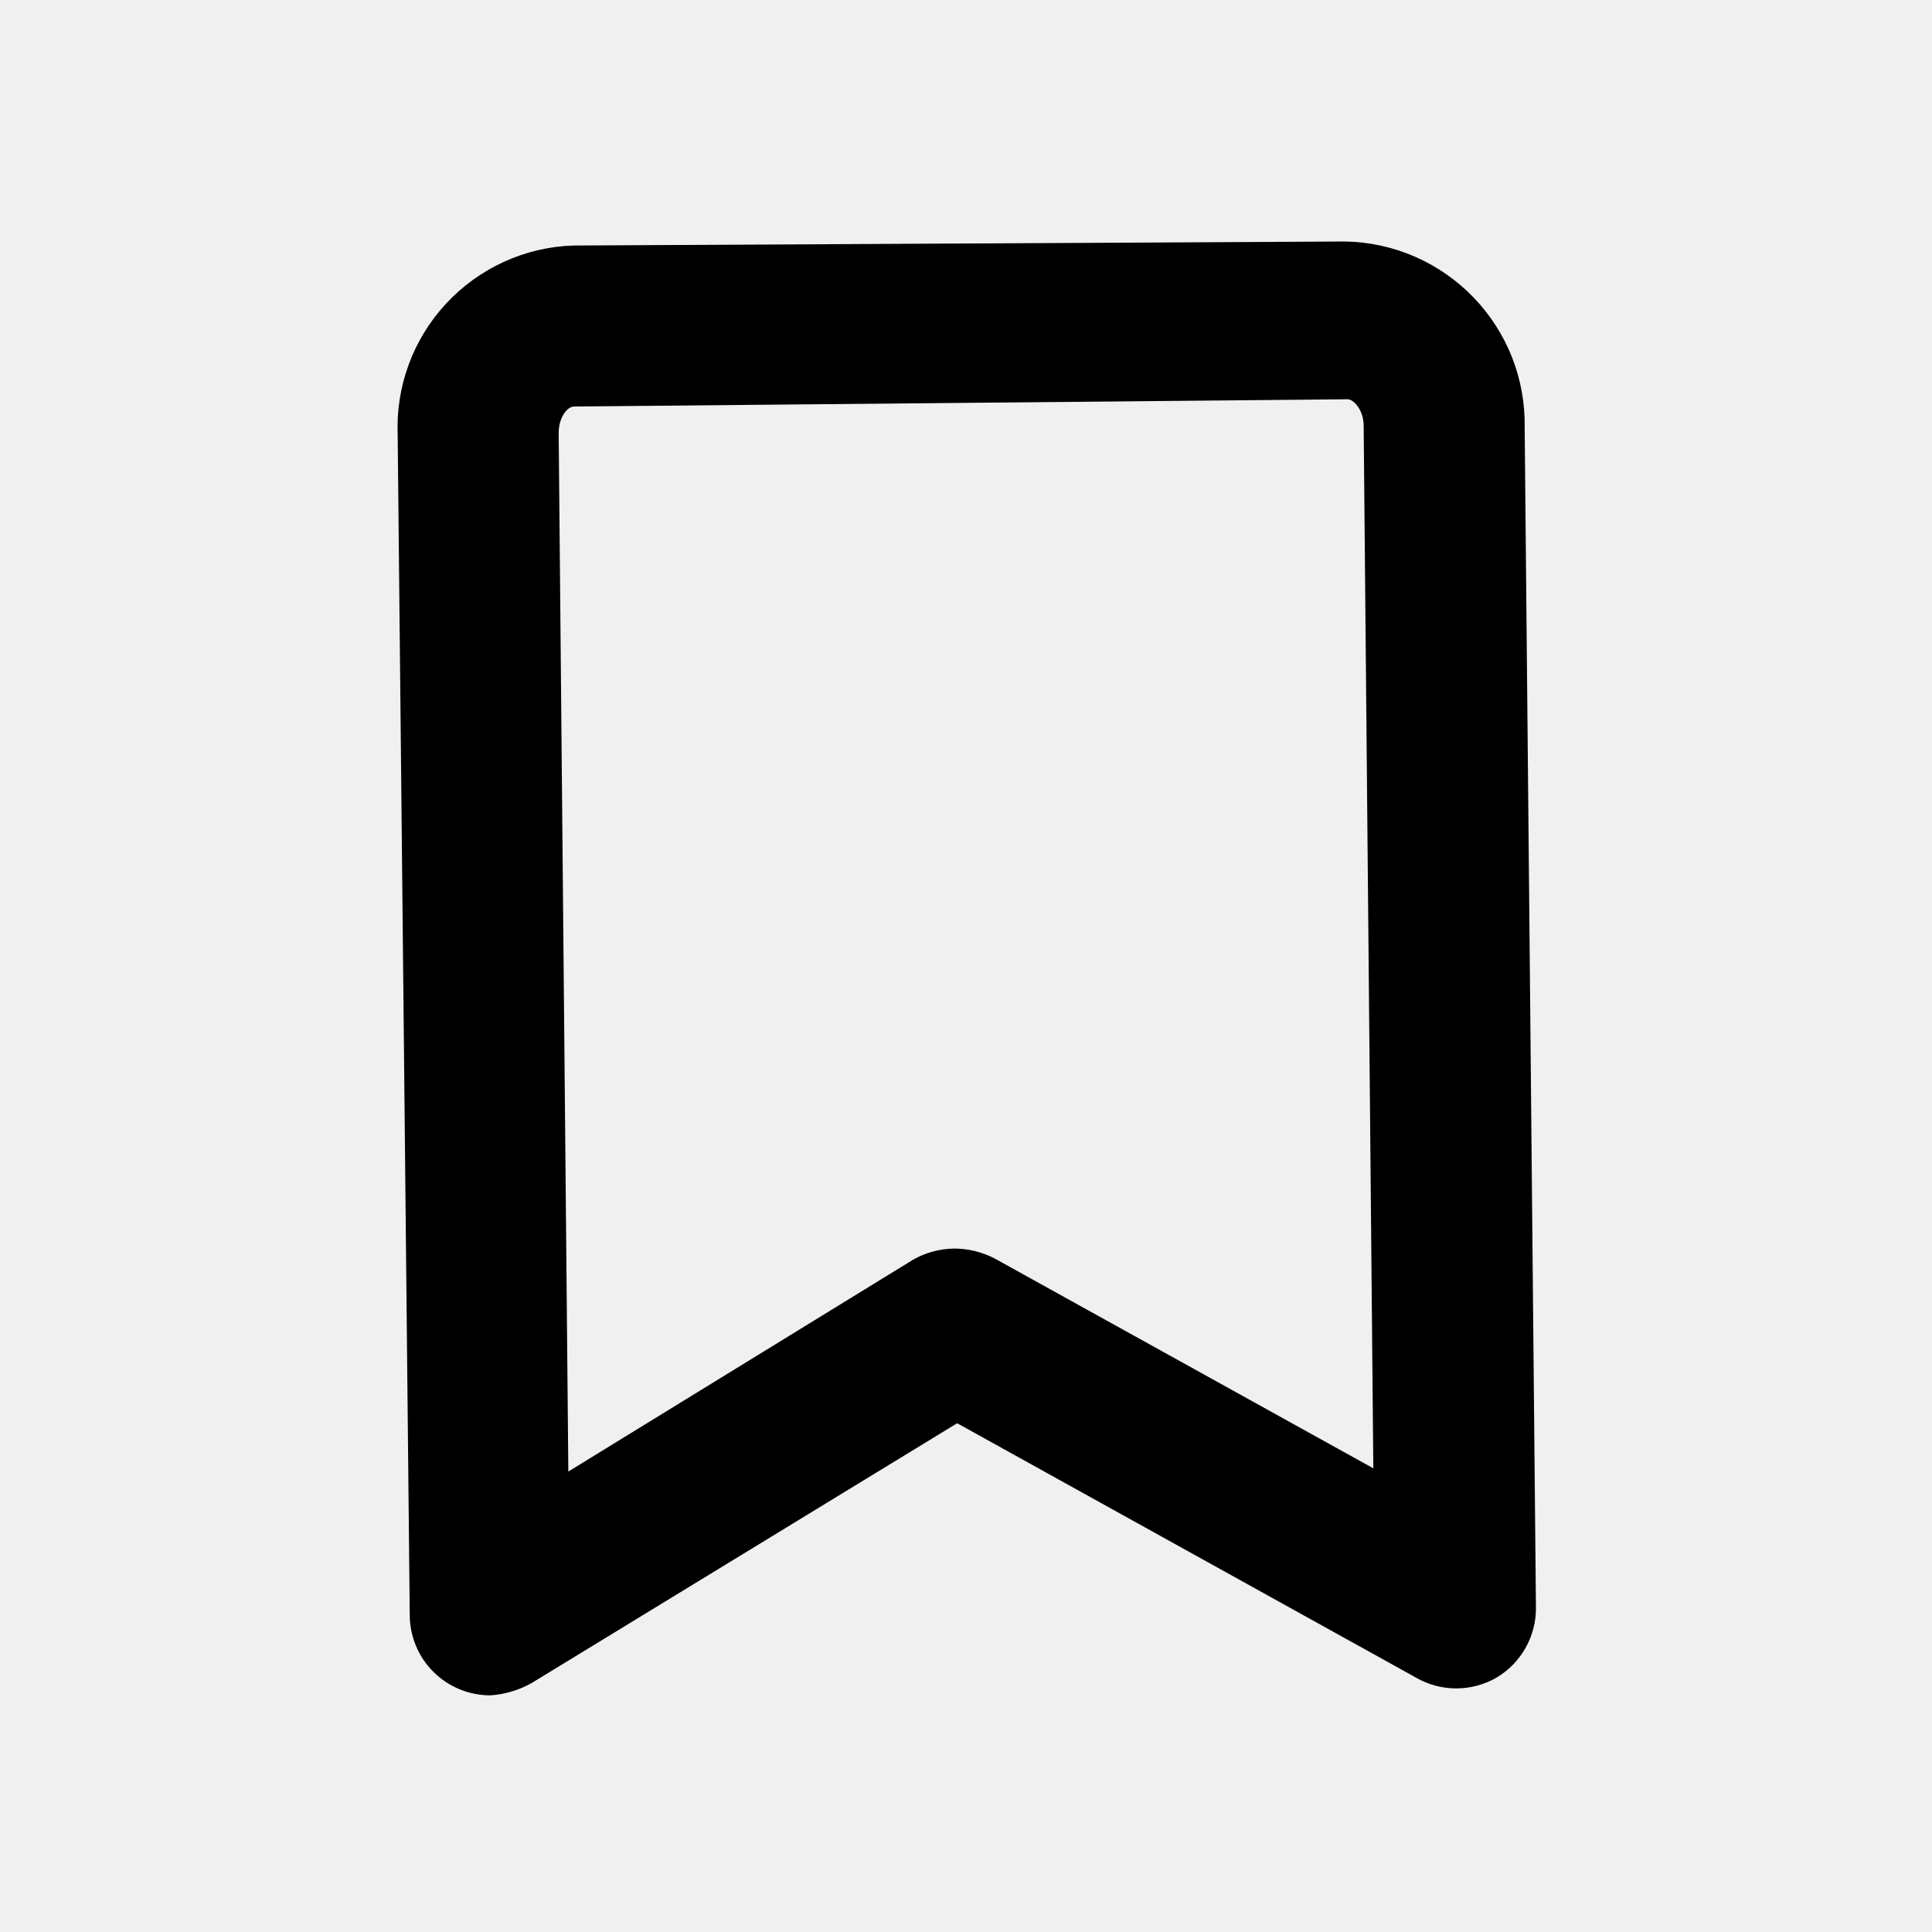
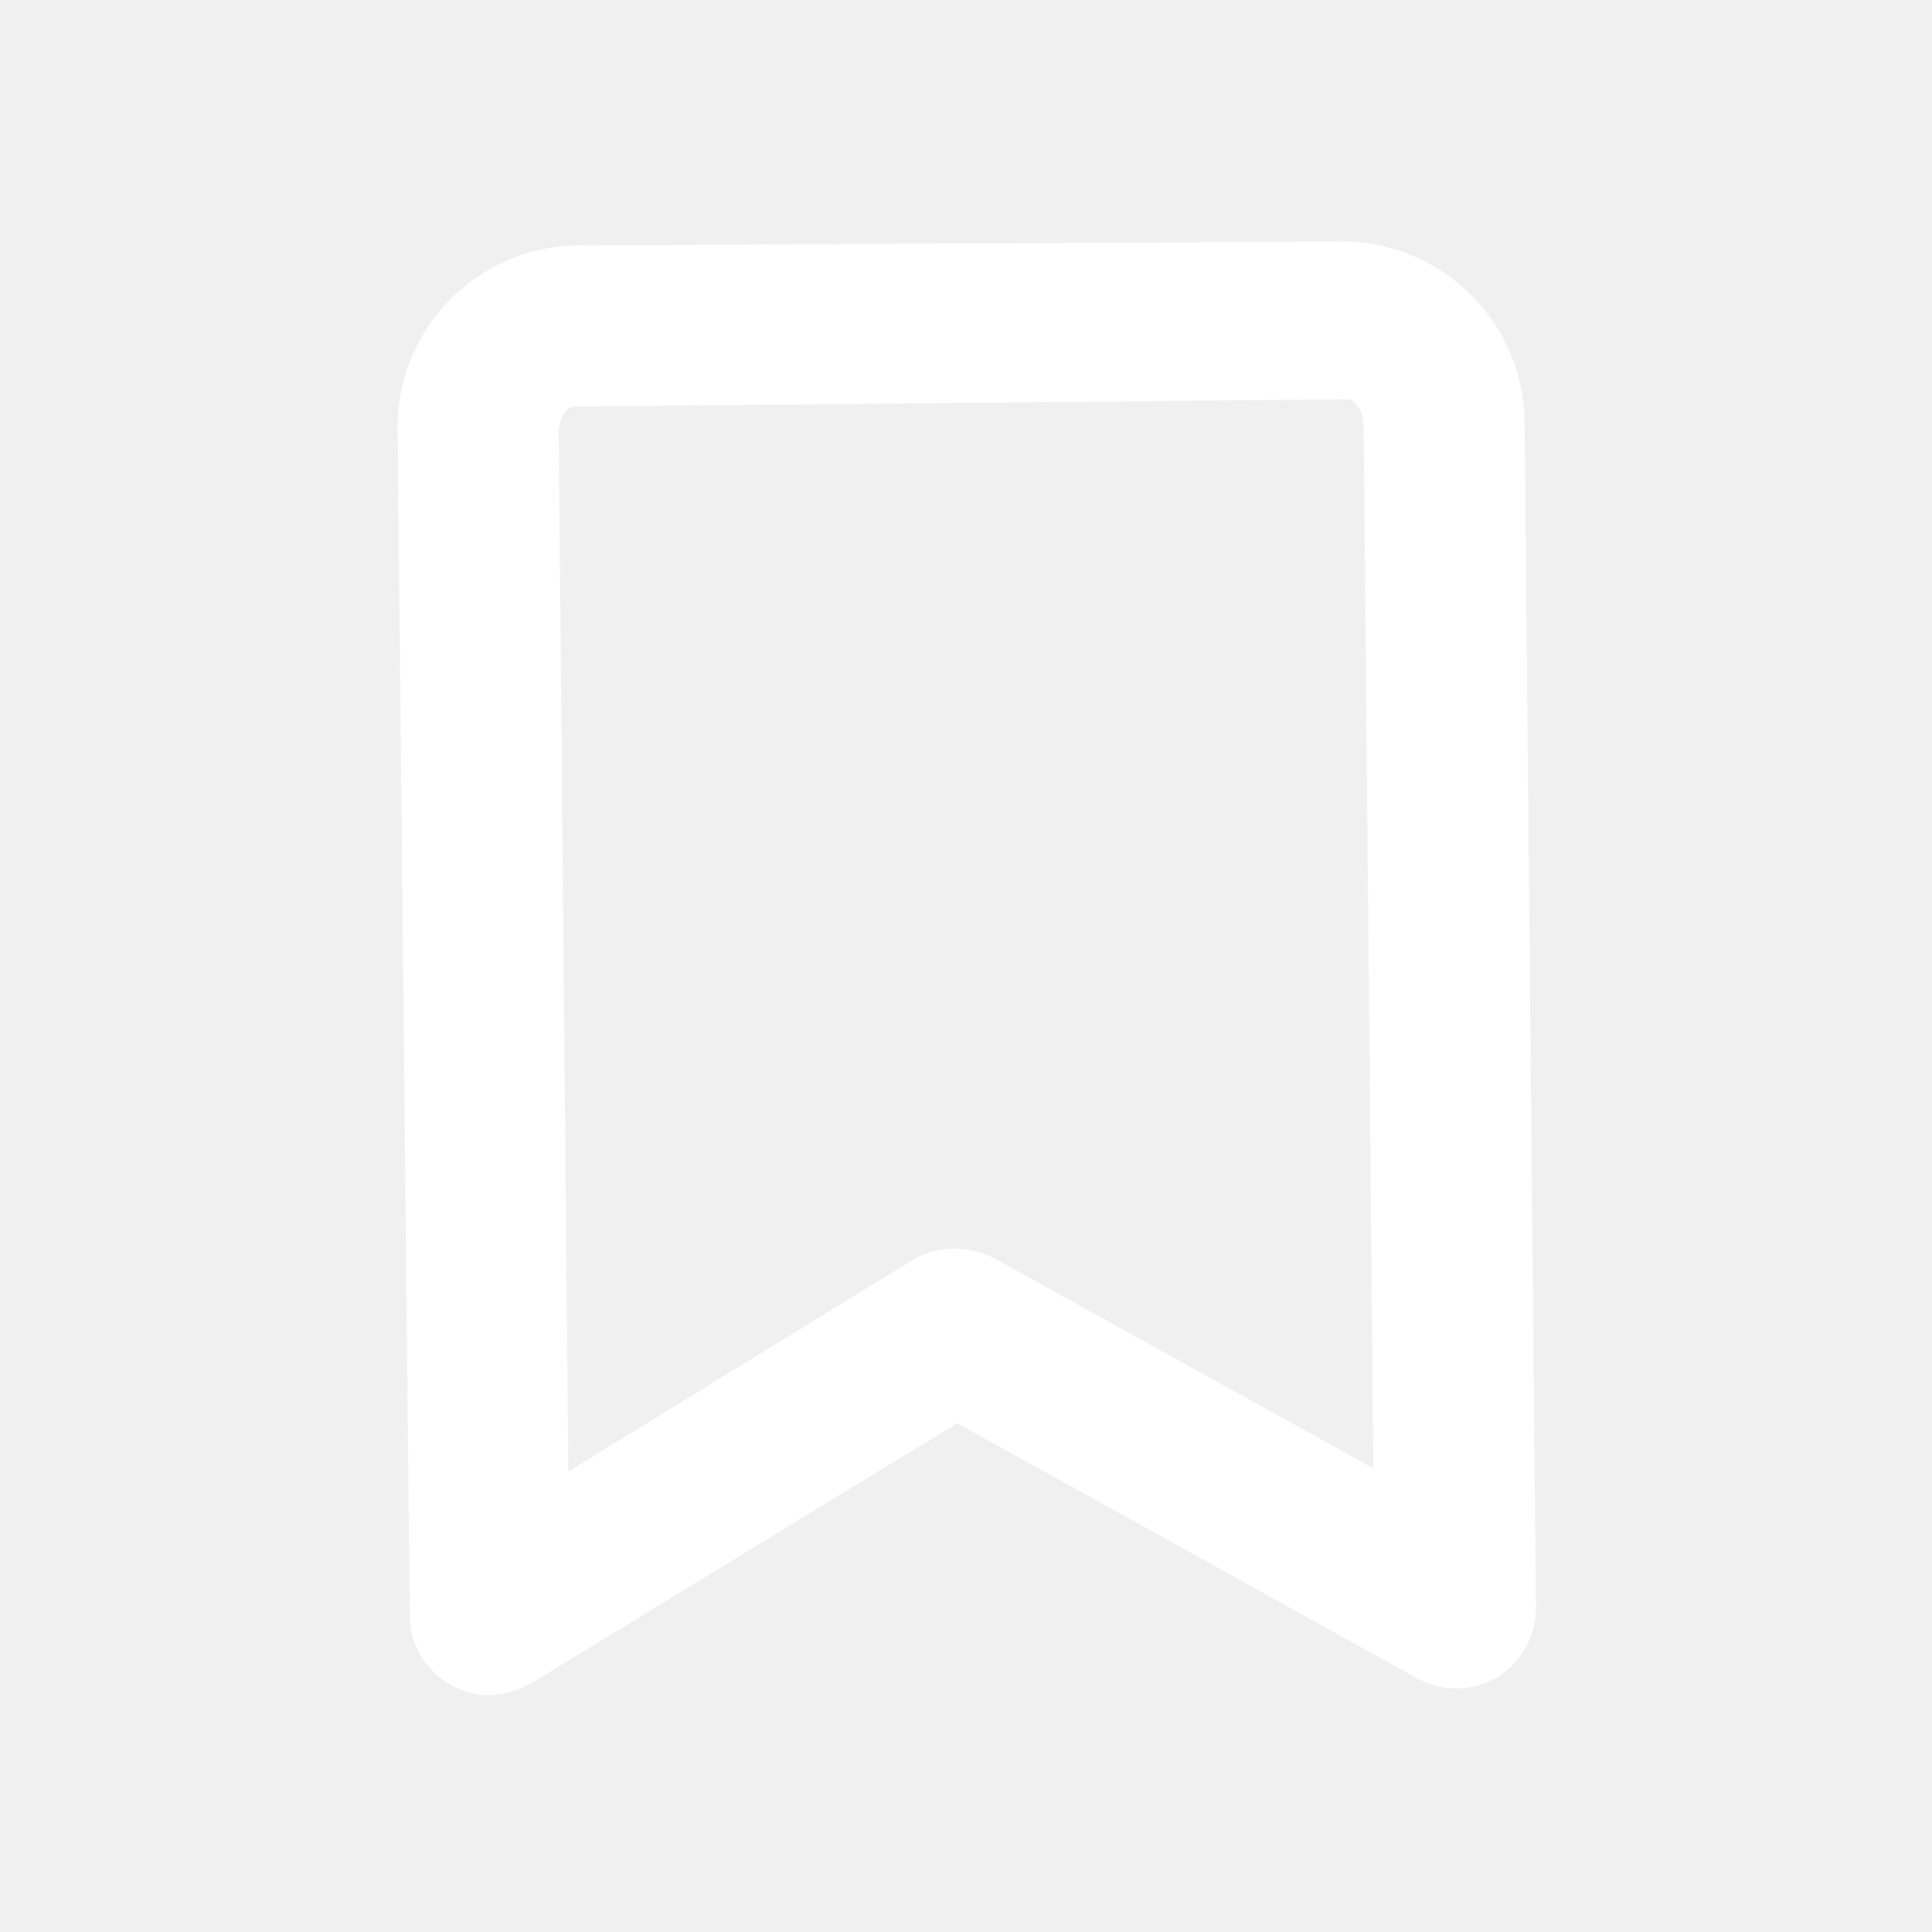
<svg xmlns="http://www.w3.org/2000/svg" width="24" height="24" viewBox="0 0 24 24" fill="currentColor">
-   <path d="M6.09 21.06C5.825 21.06 5.57 20.955 5.383 20.767C5.195 20.58 5.09 20.325 5.09 20.06L4.94 5.4C4.928 5.102 4.975 4.805 5.078 4.526C5.181 4.246 5.339 3.99 5.541 3.772C5.744 3.553 5.988 3.377 6.259 3.253C6.529 3.129 6.822 3.06 7.12 3.05L16.71 3C17.008 3.005 17.302 3.069 17.576 3.188C17.849 3.307 18.096 3.479 18.303 3.693C18.511 3.908 18.673 4.161 18.783 4.438C18.892 4.716 18.945 5.012 18.94 5.31L19.08 19.97C19.082 20.145 19.037 20.318 18.951 20.471C18.865 20.623 18.741 20.751 18.59 20.84C18.438 20.928 18.265 20.974 18.09 20.974C17.914 20.974 17.742 20.928 17.59 20.84L11.89 17.68L6.6 20.91C6.443 20.997 6.269 21.049 6.09 21.06ZM11.85 15.51C12.024 15.51 12.195 15.551 12.35 15.63L17.06 18.24L16.94 5.29C16.94 5.09 16.81 4.95 16.73 4.96L7.13 5.05C7.05 5.05 6.94 5.18 6.94 5.38L7.06 18.28L11.34 15.65C11.495 15.561 11.671 15.513 11.85 15.51Z" />
+   <path d="M6.09 21.06C5.825 21.06 5.57 20.955 5.383 20.767C5.195 20.58 5.09 20.325 5.09 20.06L4.94 5.4C4.928 5.102 4.975 4.805 5.078 4.526C5.181 4.246 5.339 3.99 5.541 3.772C5.744 3.553 5.988 3.377 6.259 3.253C6.529 3.129 6.822 3.06 7.12 3.05L16.71 3C17.008 3.005 17.302 3.069 17.576 3.188C17.849 3.307 18.096 3.479 18.303 3.693C18.511 3.908 18.673 4.161 18.783 4.438C18.892 4.716 18.945 5.012 18.94 5.31L19.08 19.97C19.082 20.145 19.037 20.318 18.951 20.471C18.865 20.623 18.741 20.751 18.59 20.84C18.438 20.928 18.265 20.974 18.09 20.974C17.914 20.974 17.742 20.928 17.59 20.84L11.89 17.68L6.6 20.91C6.443 20.997 6.269 21.049 6.09 21.06ZM11.85 15.51C12.024 15.51 12.195 15.551 12.35 15.63L17.06 18.24L16.94 5.29C16.94 5.09 16.81 4.95 16.73 4.96L7.13 5.05C7.05 5.05 6.94 5.18 6.94 5.38L7.06 18.28L11.34 15.65C11.495 15.561 11.671 15.513 11.85 15.51Z" fill="white" />
</svg>
